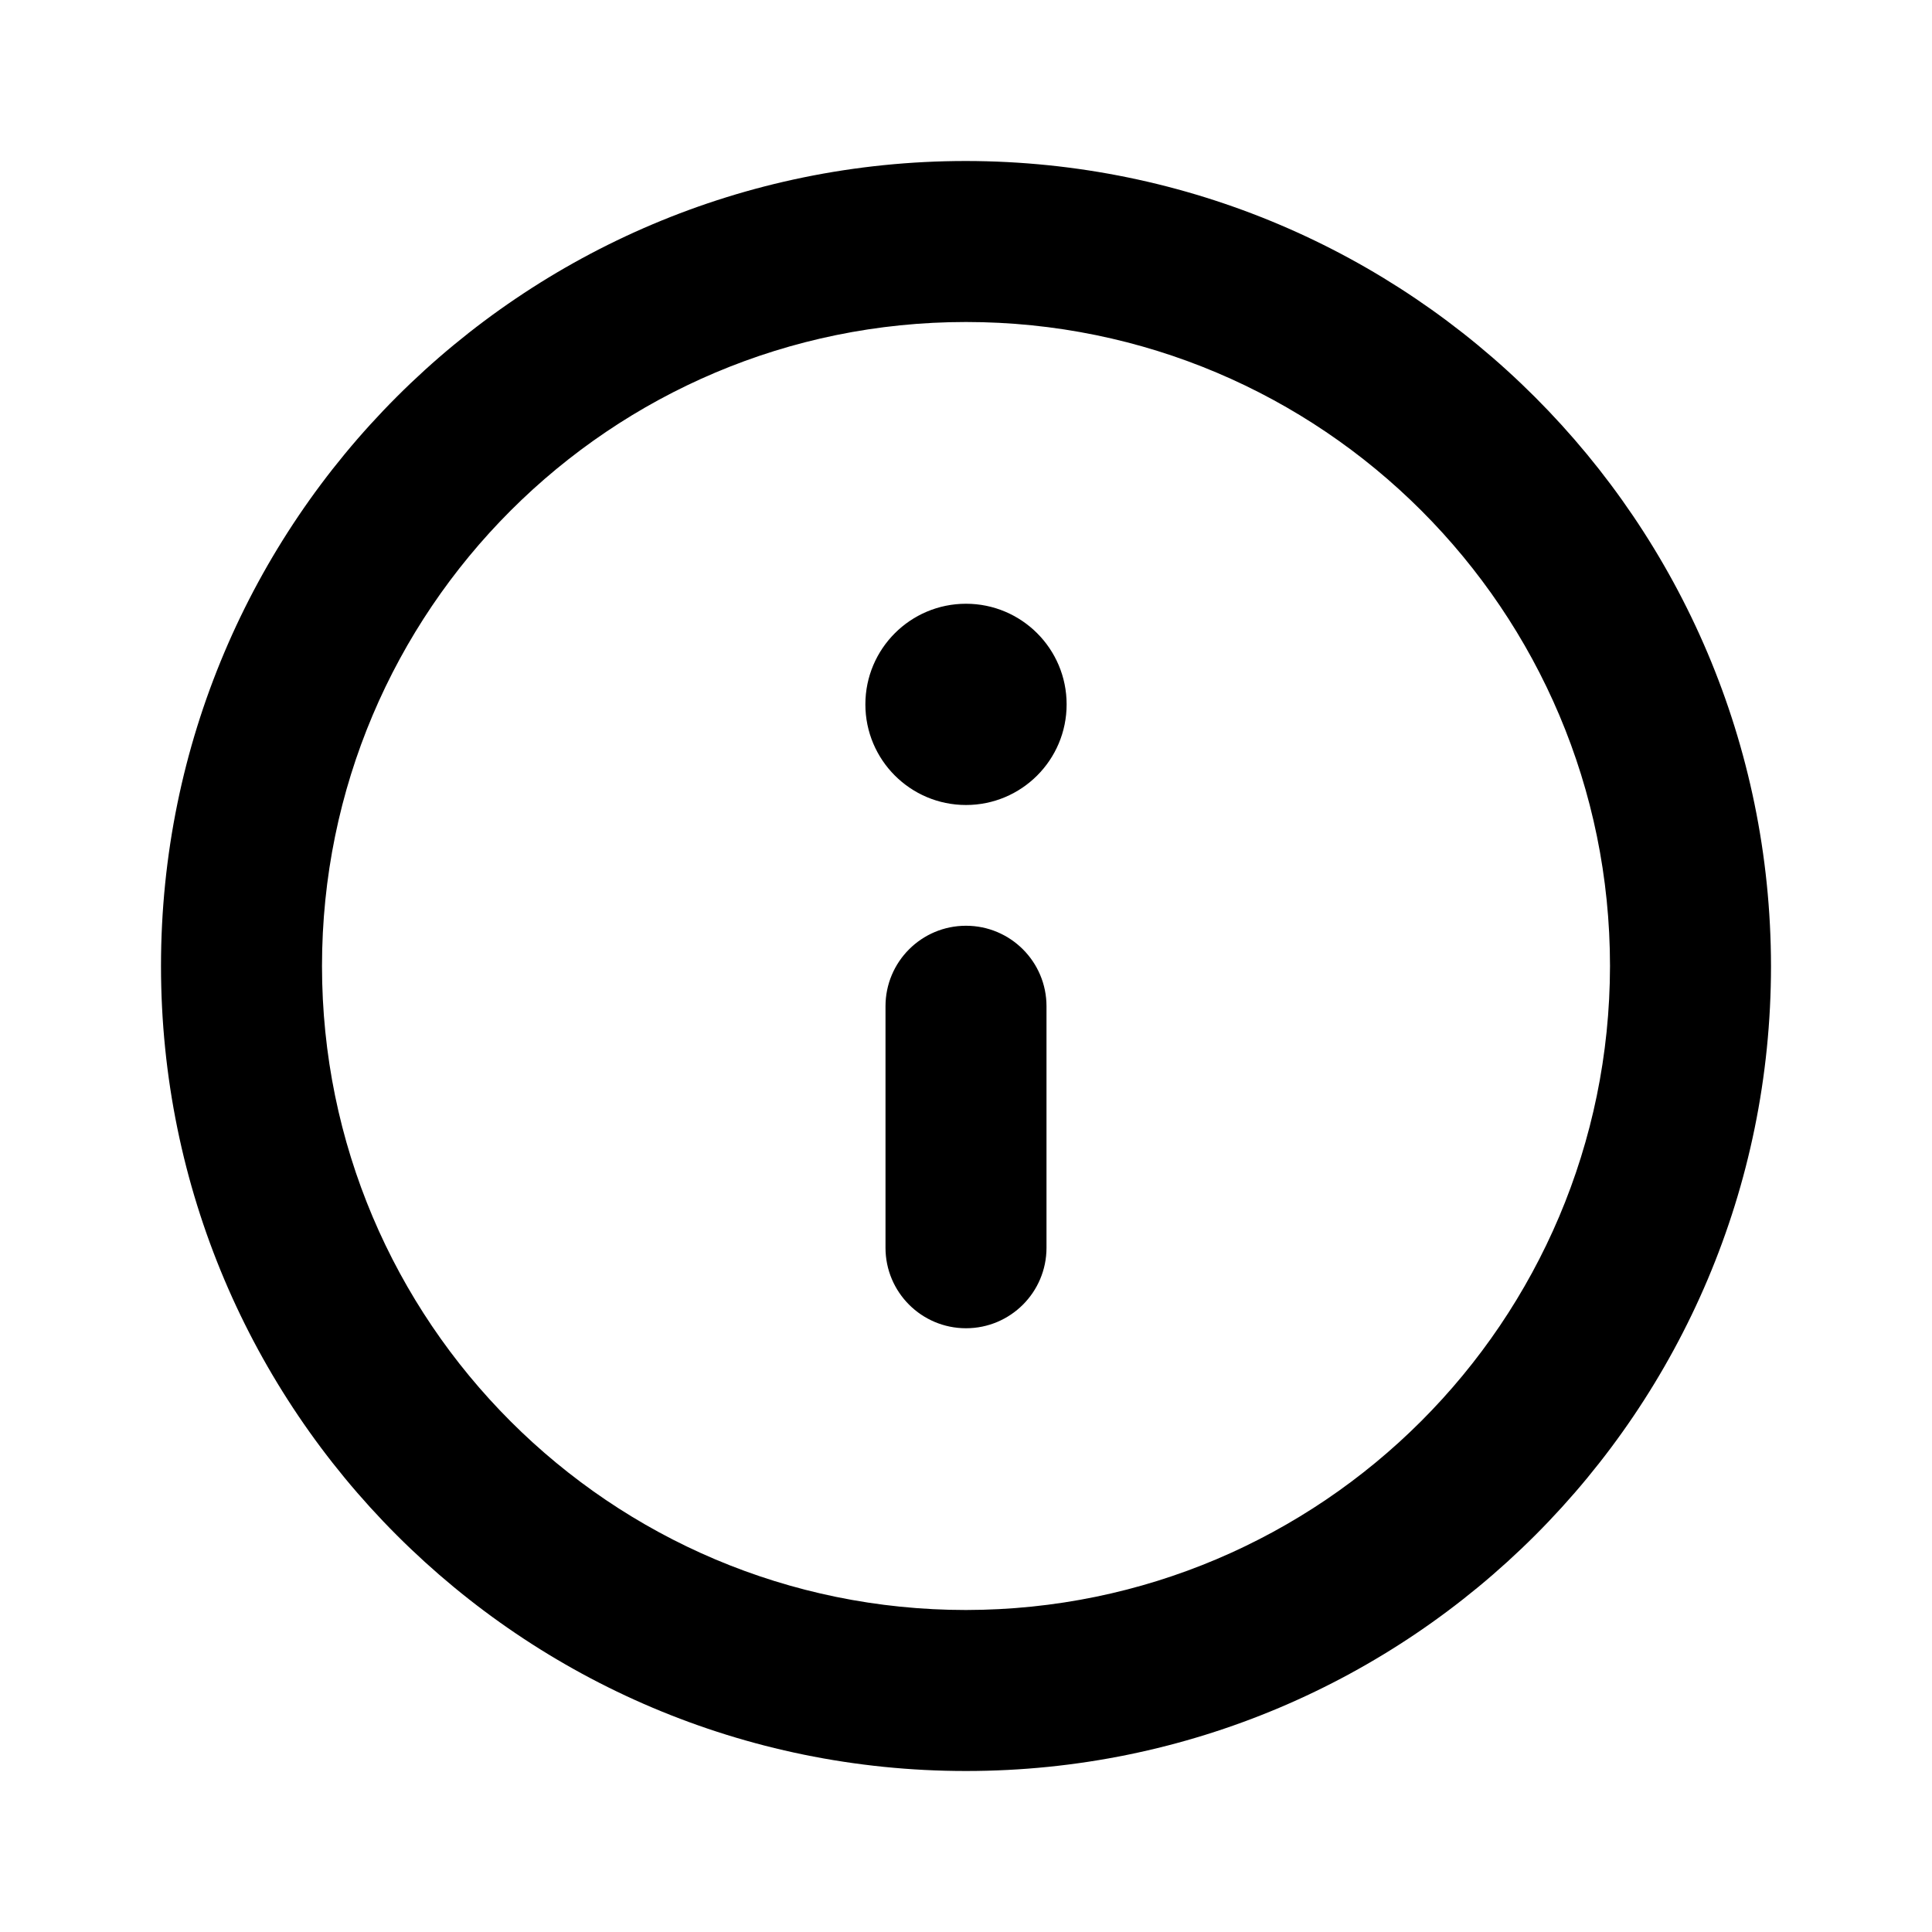
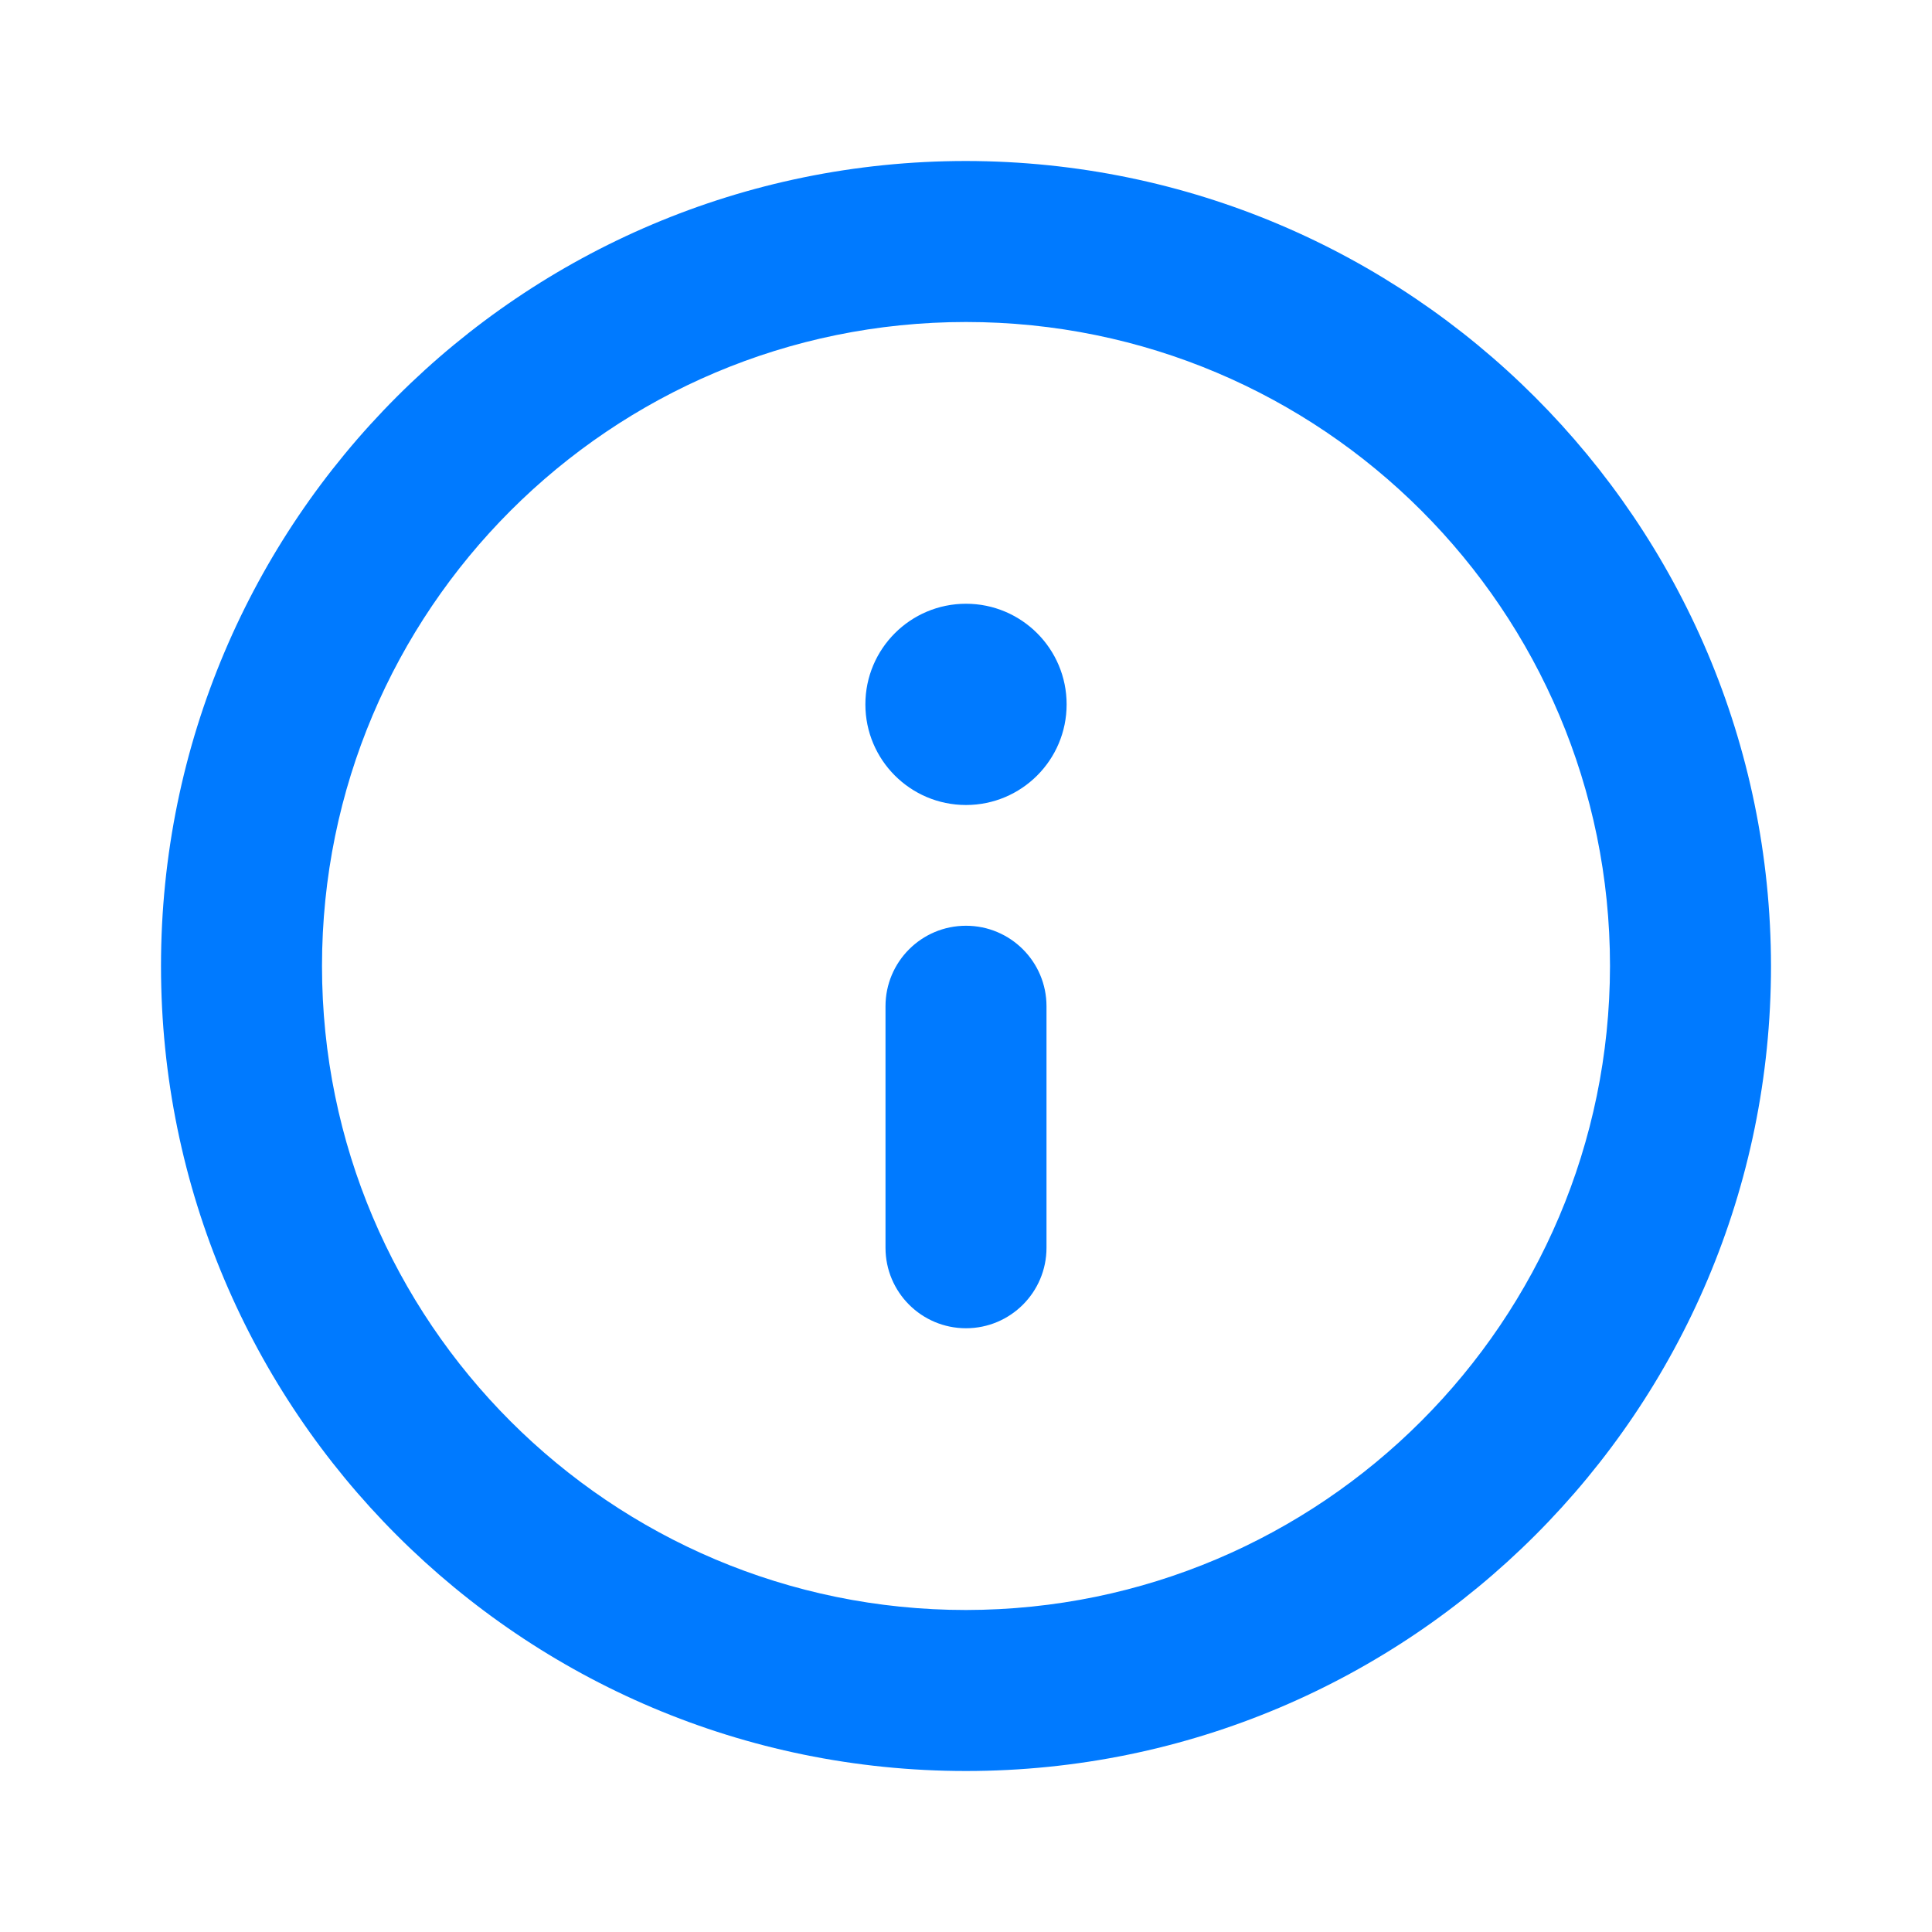
<svg xmlns="http://www.w3.org/2000/svg" id="Layer_1" data-name="Layer 1" viewBox="0 0 24 24">
-   <path d="M12,2A10,10,0,1,0,22,12,10.011,10.011,0,0,0,12,2Zm0,18a8,8,0,1,1,8-8A8.009,8.009,0,0,1,12,20Zm0-8.5a1,1,0,0,0-1,1v3a1,1,0,0,0,2,0v-3A1,1,0,0,0,12,11.5Zm0-4a1.25,1.25,0,1,0,1.25,1.25A1.25,1.25,0,0,0,12,7.5Z" />
+   <path fill="#007aff" d="M12,2A10,10,0,1,0,22,12,10.011,10.011,0,0,0,12,2Zm0,18a8,8,0,1,1,8-8A8.009,8.009,0,0,1,12,20Zm0-8.5a1,1,0,0,0-1,1v3a1,1,0,0,0,2,0v-3A1,1,0,0,0,12,11.5Zm0-4a1.25,1.25,0,1,0,1.25,1.25A1.25,1.25,0,0,0,12,7.5Z" />
</svg>
